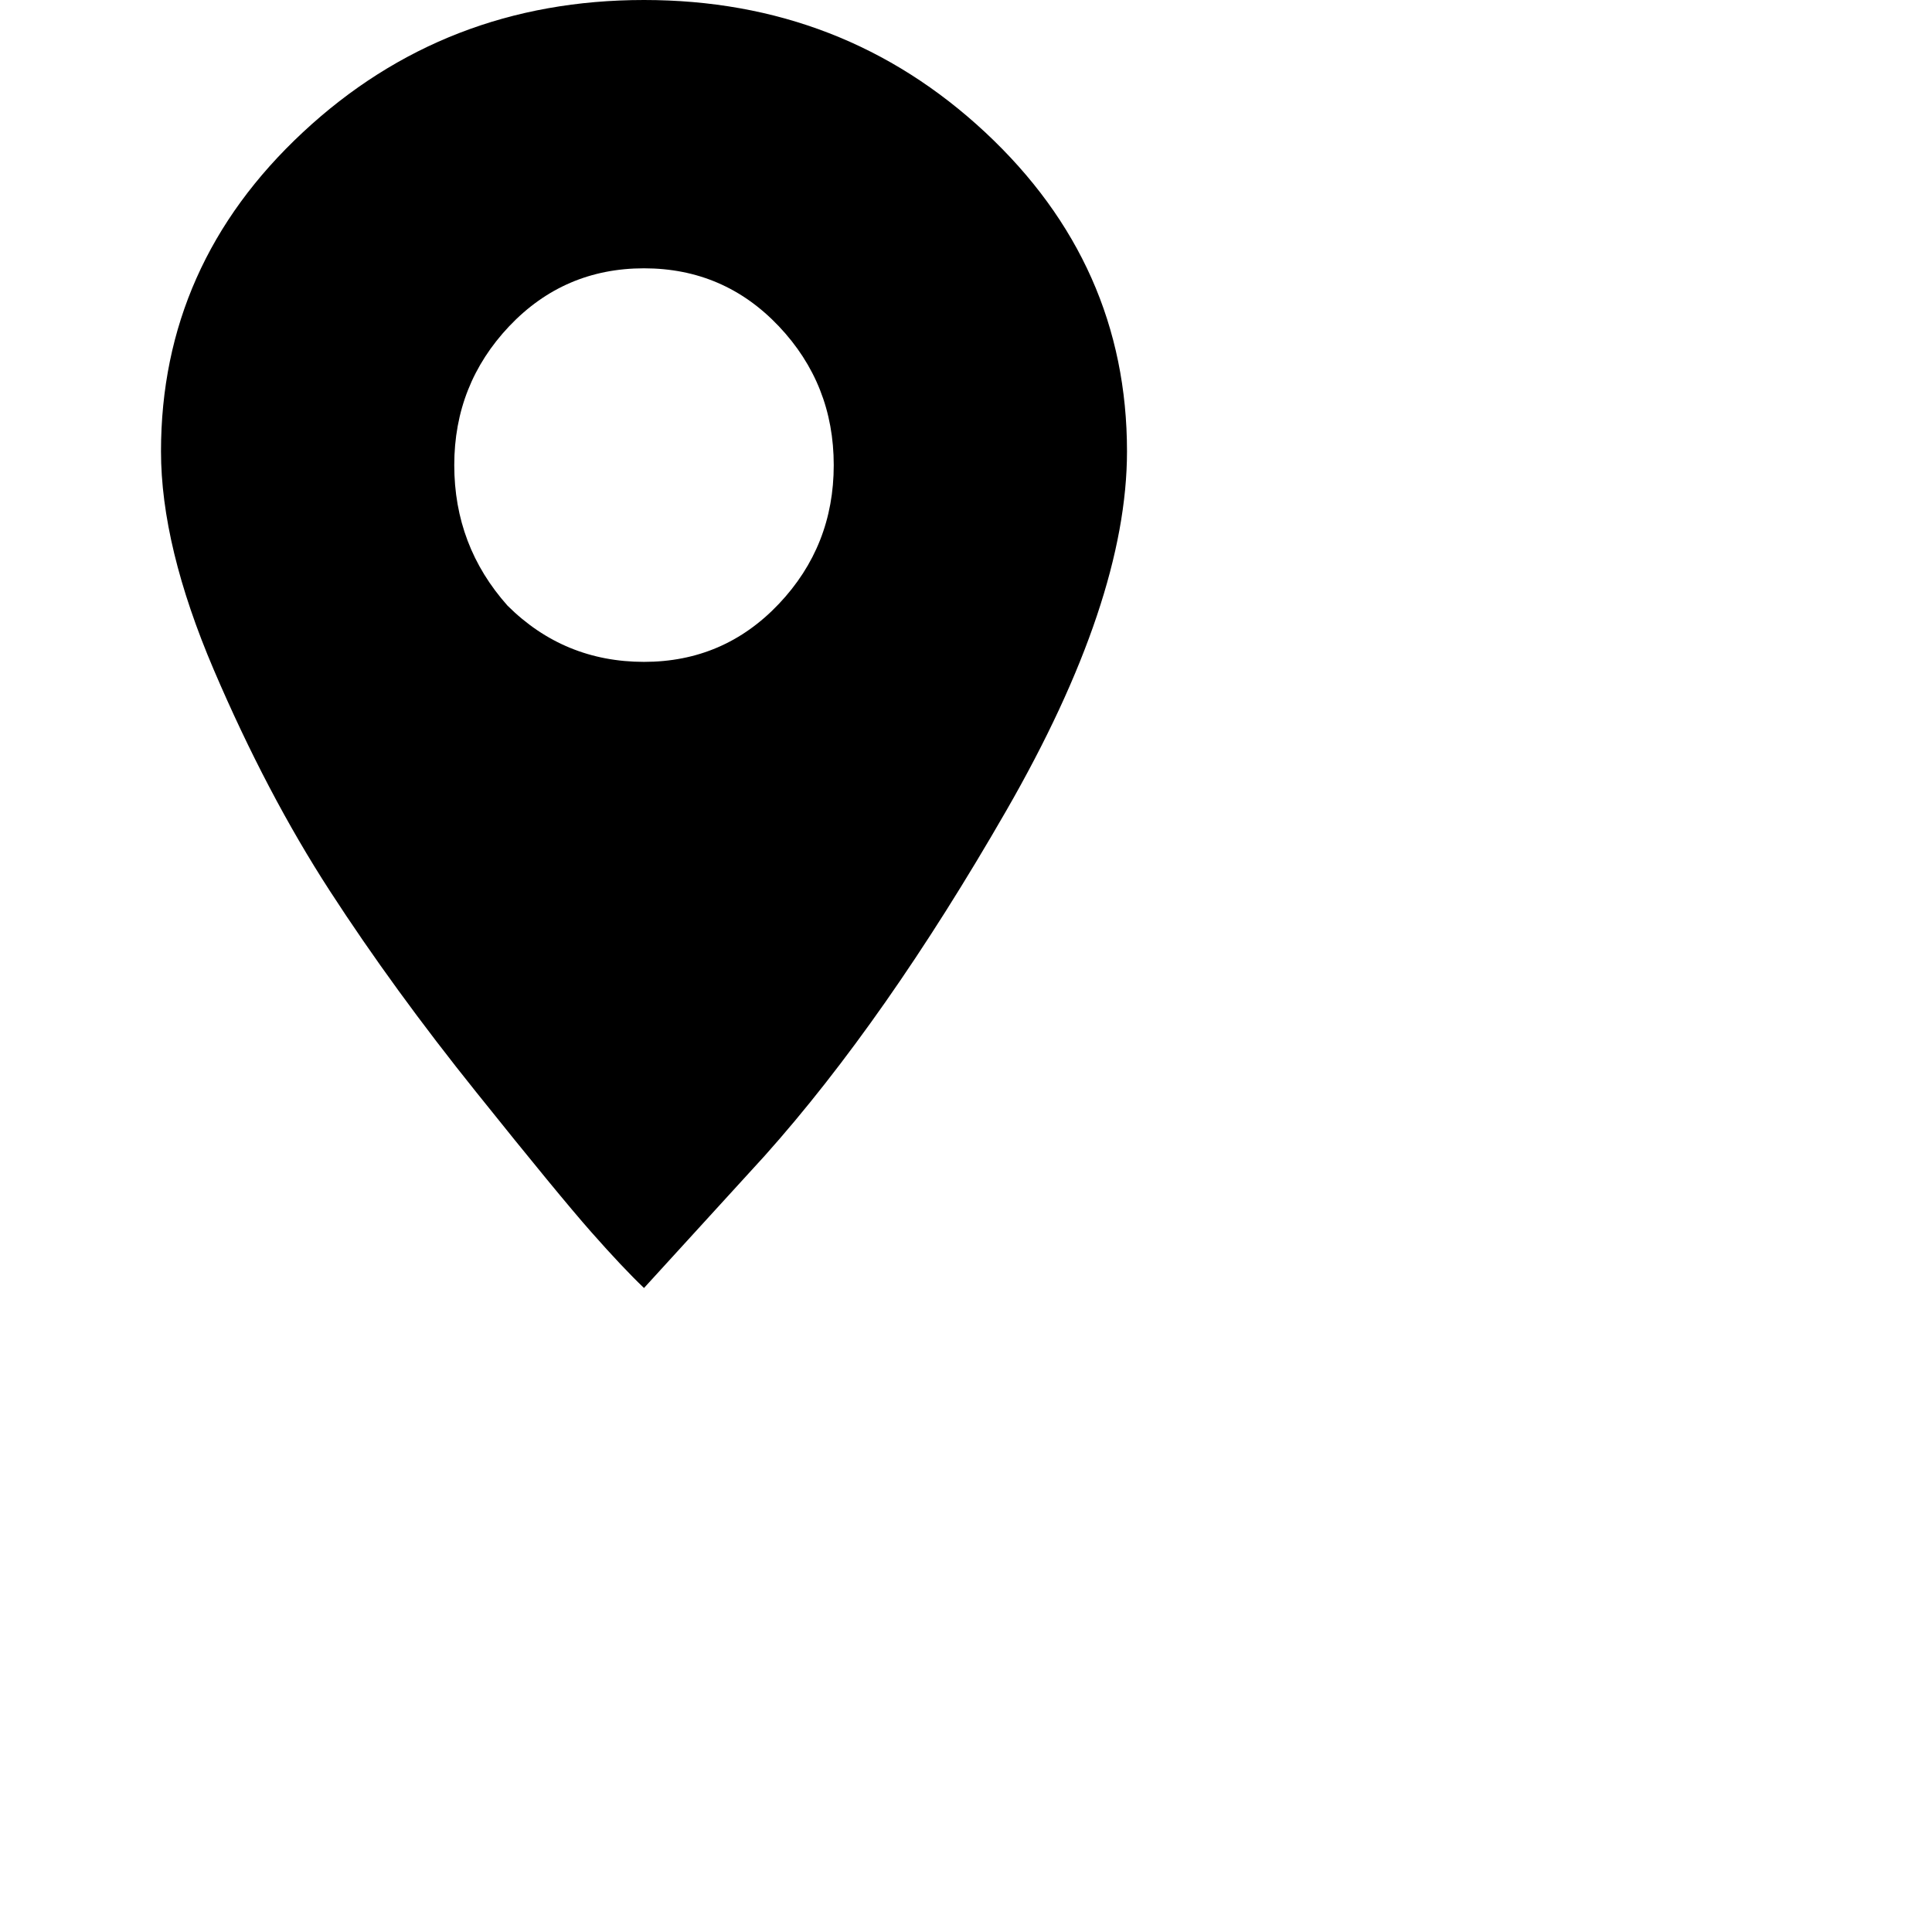
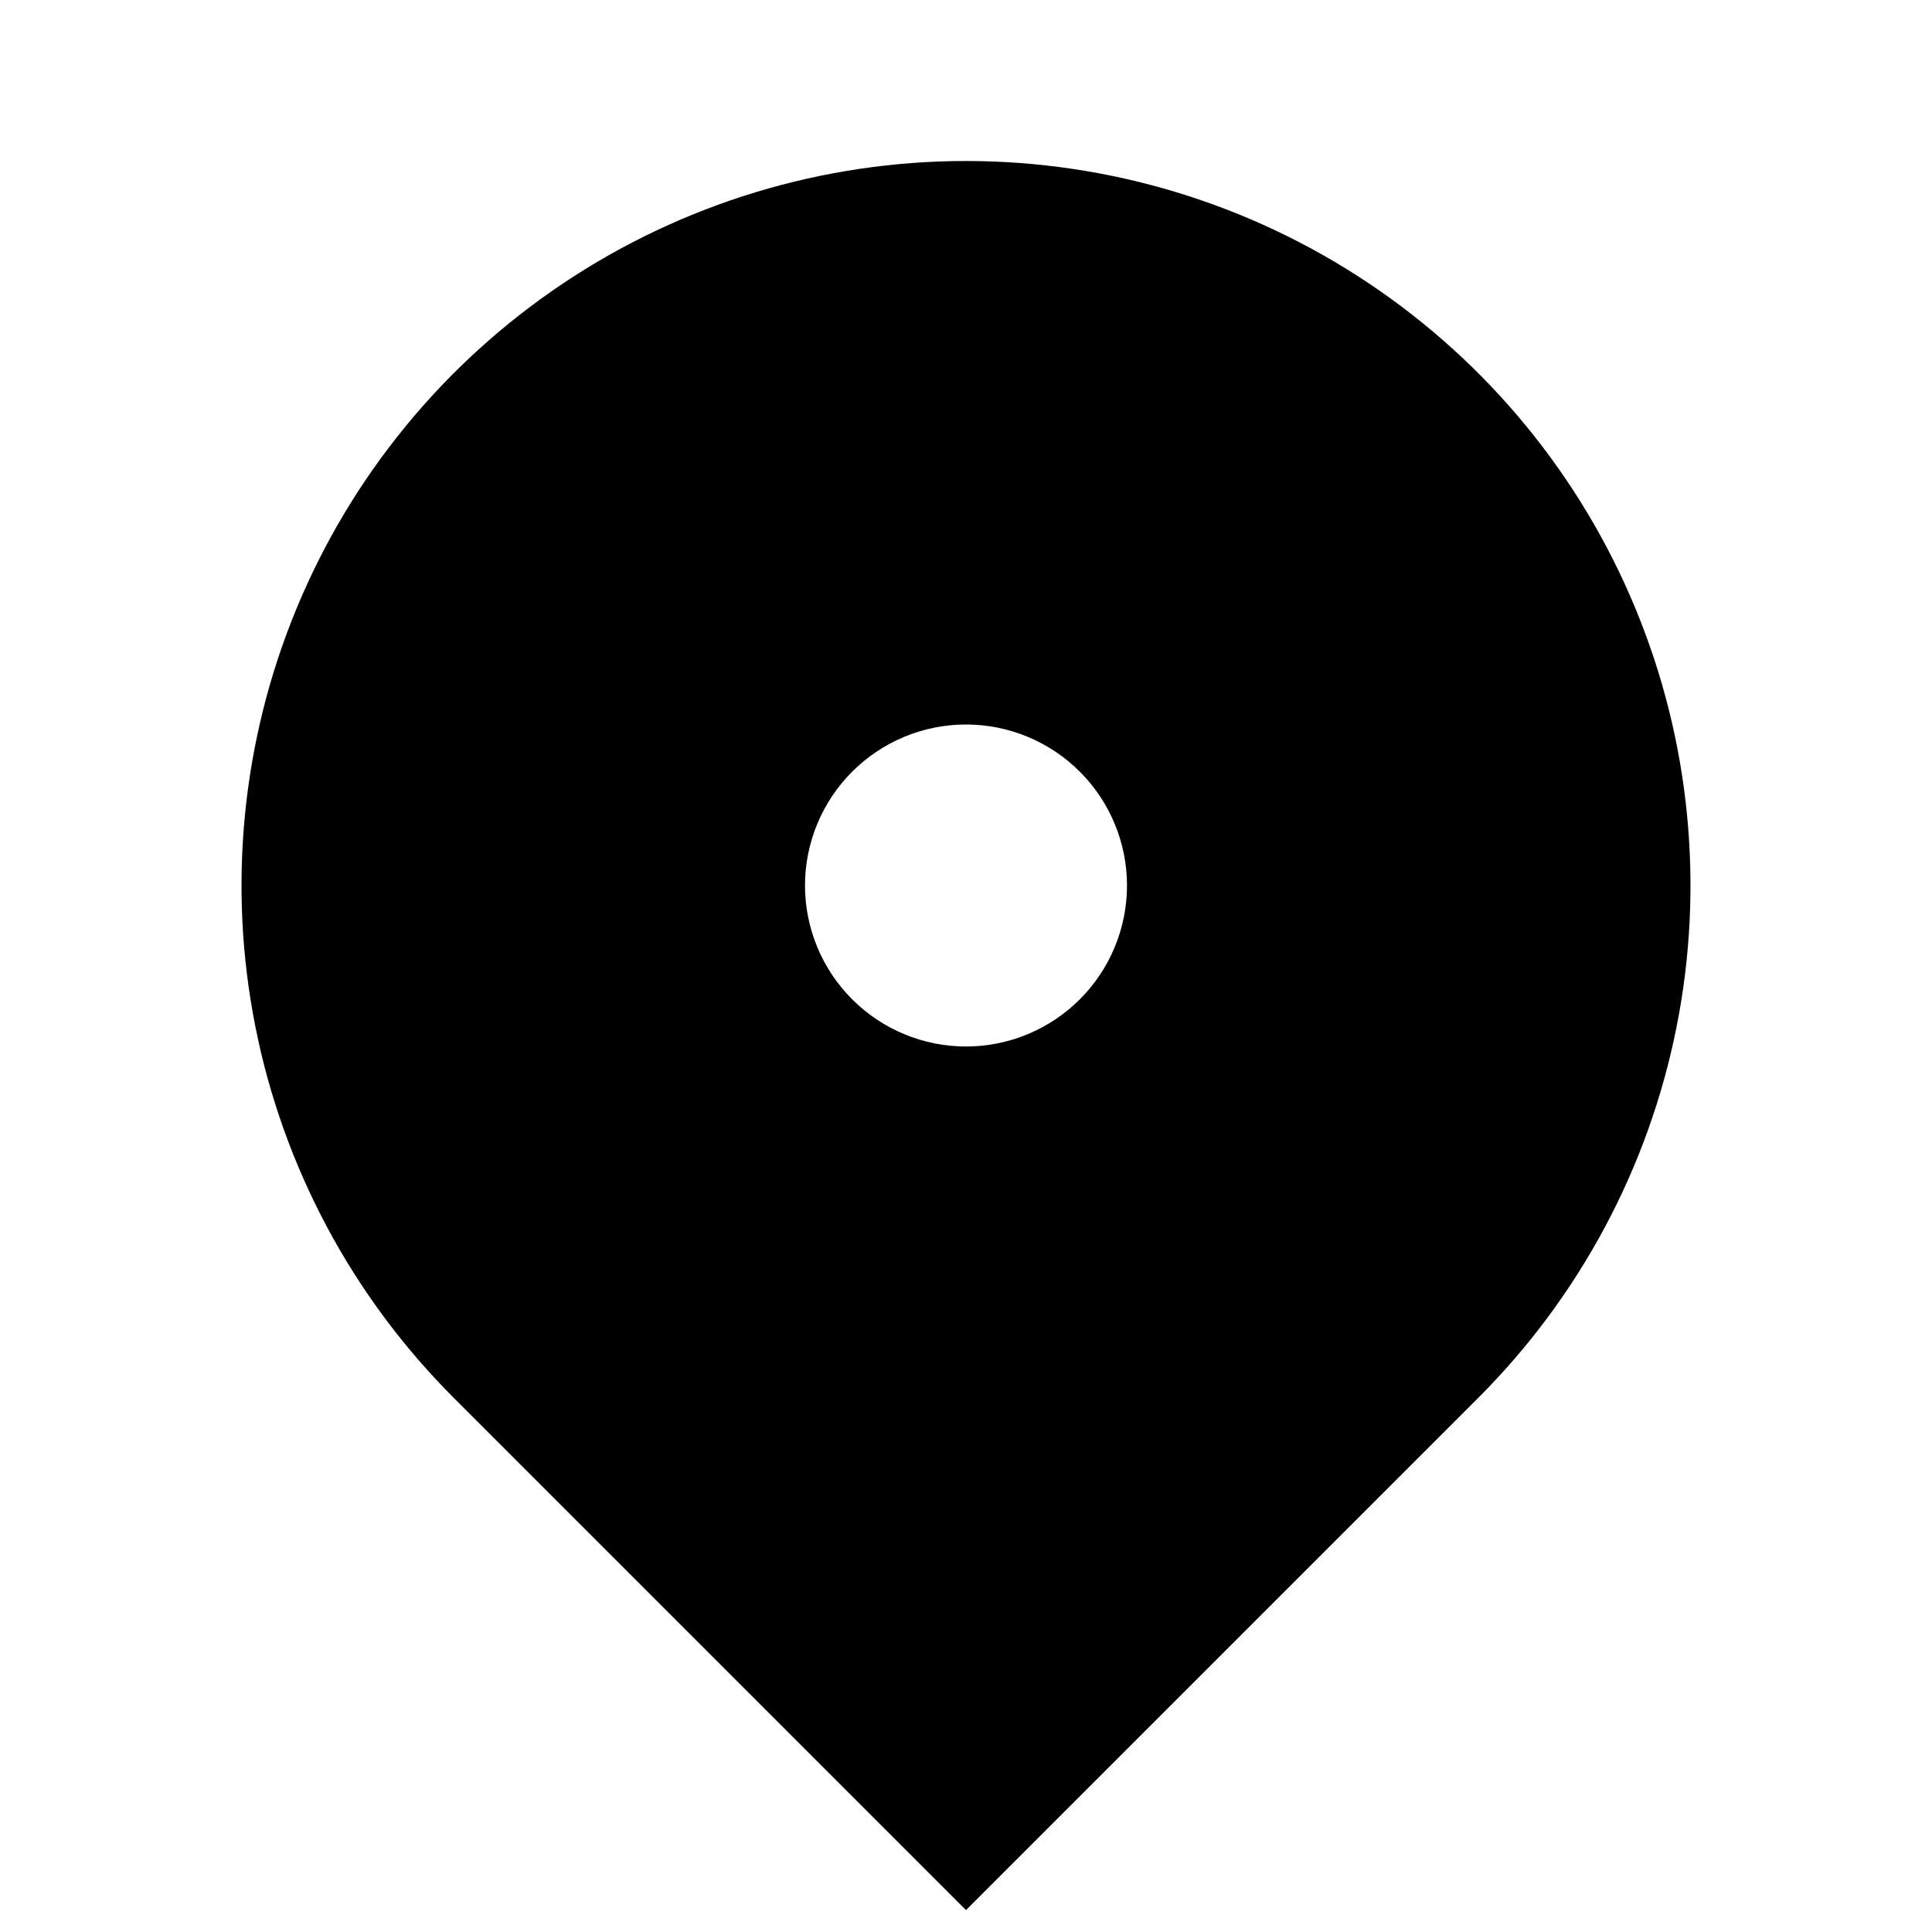
<svg xmlns="http://www.w3.org/2000/svg" viewBox="0 0 24 24">
-   <path d="M3.763 1.643C4.938 0.548 6.35 0 8 0C9.65 0 11.062 0.548 12.238 1.643C13.412 2.738 14 4.06 14 5.607C14 6.845 13.5 8.333 12.5 10.071C11.5 11.809 10.5 13.238 9.5 14.357L8 16C7.825 15.833 7.606 15.601 7.344 15.304C7.081 15.006 6.606 14.429 5.919 13.571C5.231 12.714 4.625 11.881 4.1 11.071C3.575 10.262 3.094 9.345 2.656 8.321C2.219 7.298 2 6.393 2 5.607C2 4.06 2.587 2.738 3.763 1.643ZM6.305 7.524C6.773 7.989 7.339 8.222 8 8.222C8.662 8.222 9.22 7.982 9.675 7.502C10.13 7.022 10.357 6.447 10.357 5.778C10.357 5.108 10.13 4.534 9.675 4.053C9.22 3.573 8.662 3.333 8 3.333C7.339 3.333 6.78 3.573 6.325 4.053C5.871 4.534 5.643 5.108 5.643 5.778C5.643 6.447 5.864 7.029 6.305 7.524Z" />
+   <path d="M18.364 17.364L12 23.728L5.636 17.364C4.377 16.105 3.52 14.502 3.173 12.756C2.826 11.01 3.004 9.2 3.685 7.556C4.366 5.911 5.52 4.506 7 3.517C8.48 2.528 10.22 2 12 2C13.78 2 15.52 2.528 17 3.517C18.48 4.506 19.634 5.911 20.315 7.556C20.996 9.2 21.174 11.01 20.827 12.756C20.48 14.502 19.623 16.105 18.364 17.364ZM12 13C12.53 13 13.039 12.789 13.414 12.414C13.789 12.039 14 11.53 14 11C14 10.47 13.789 9.961 13.414 9.586C13.039 9.211 12.53 9 12 9C11.47 9 10.961 9.211 10.586 9.586C10.211 9.961 10 10.47 10 11C10 11.53 10.211 12.039 10.586 12.414C10.961 12.789 11.47 13 12 13Z" />
</svg>
